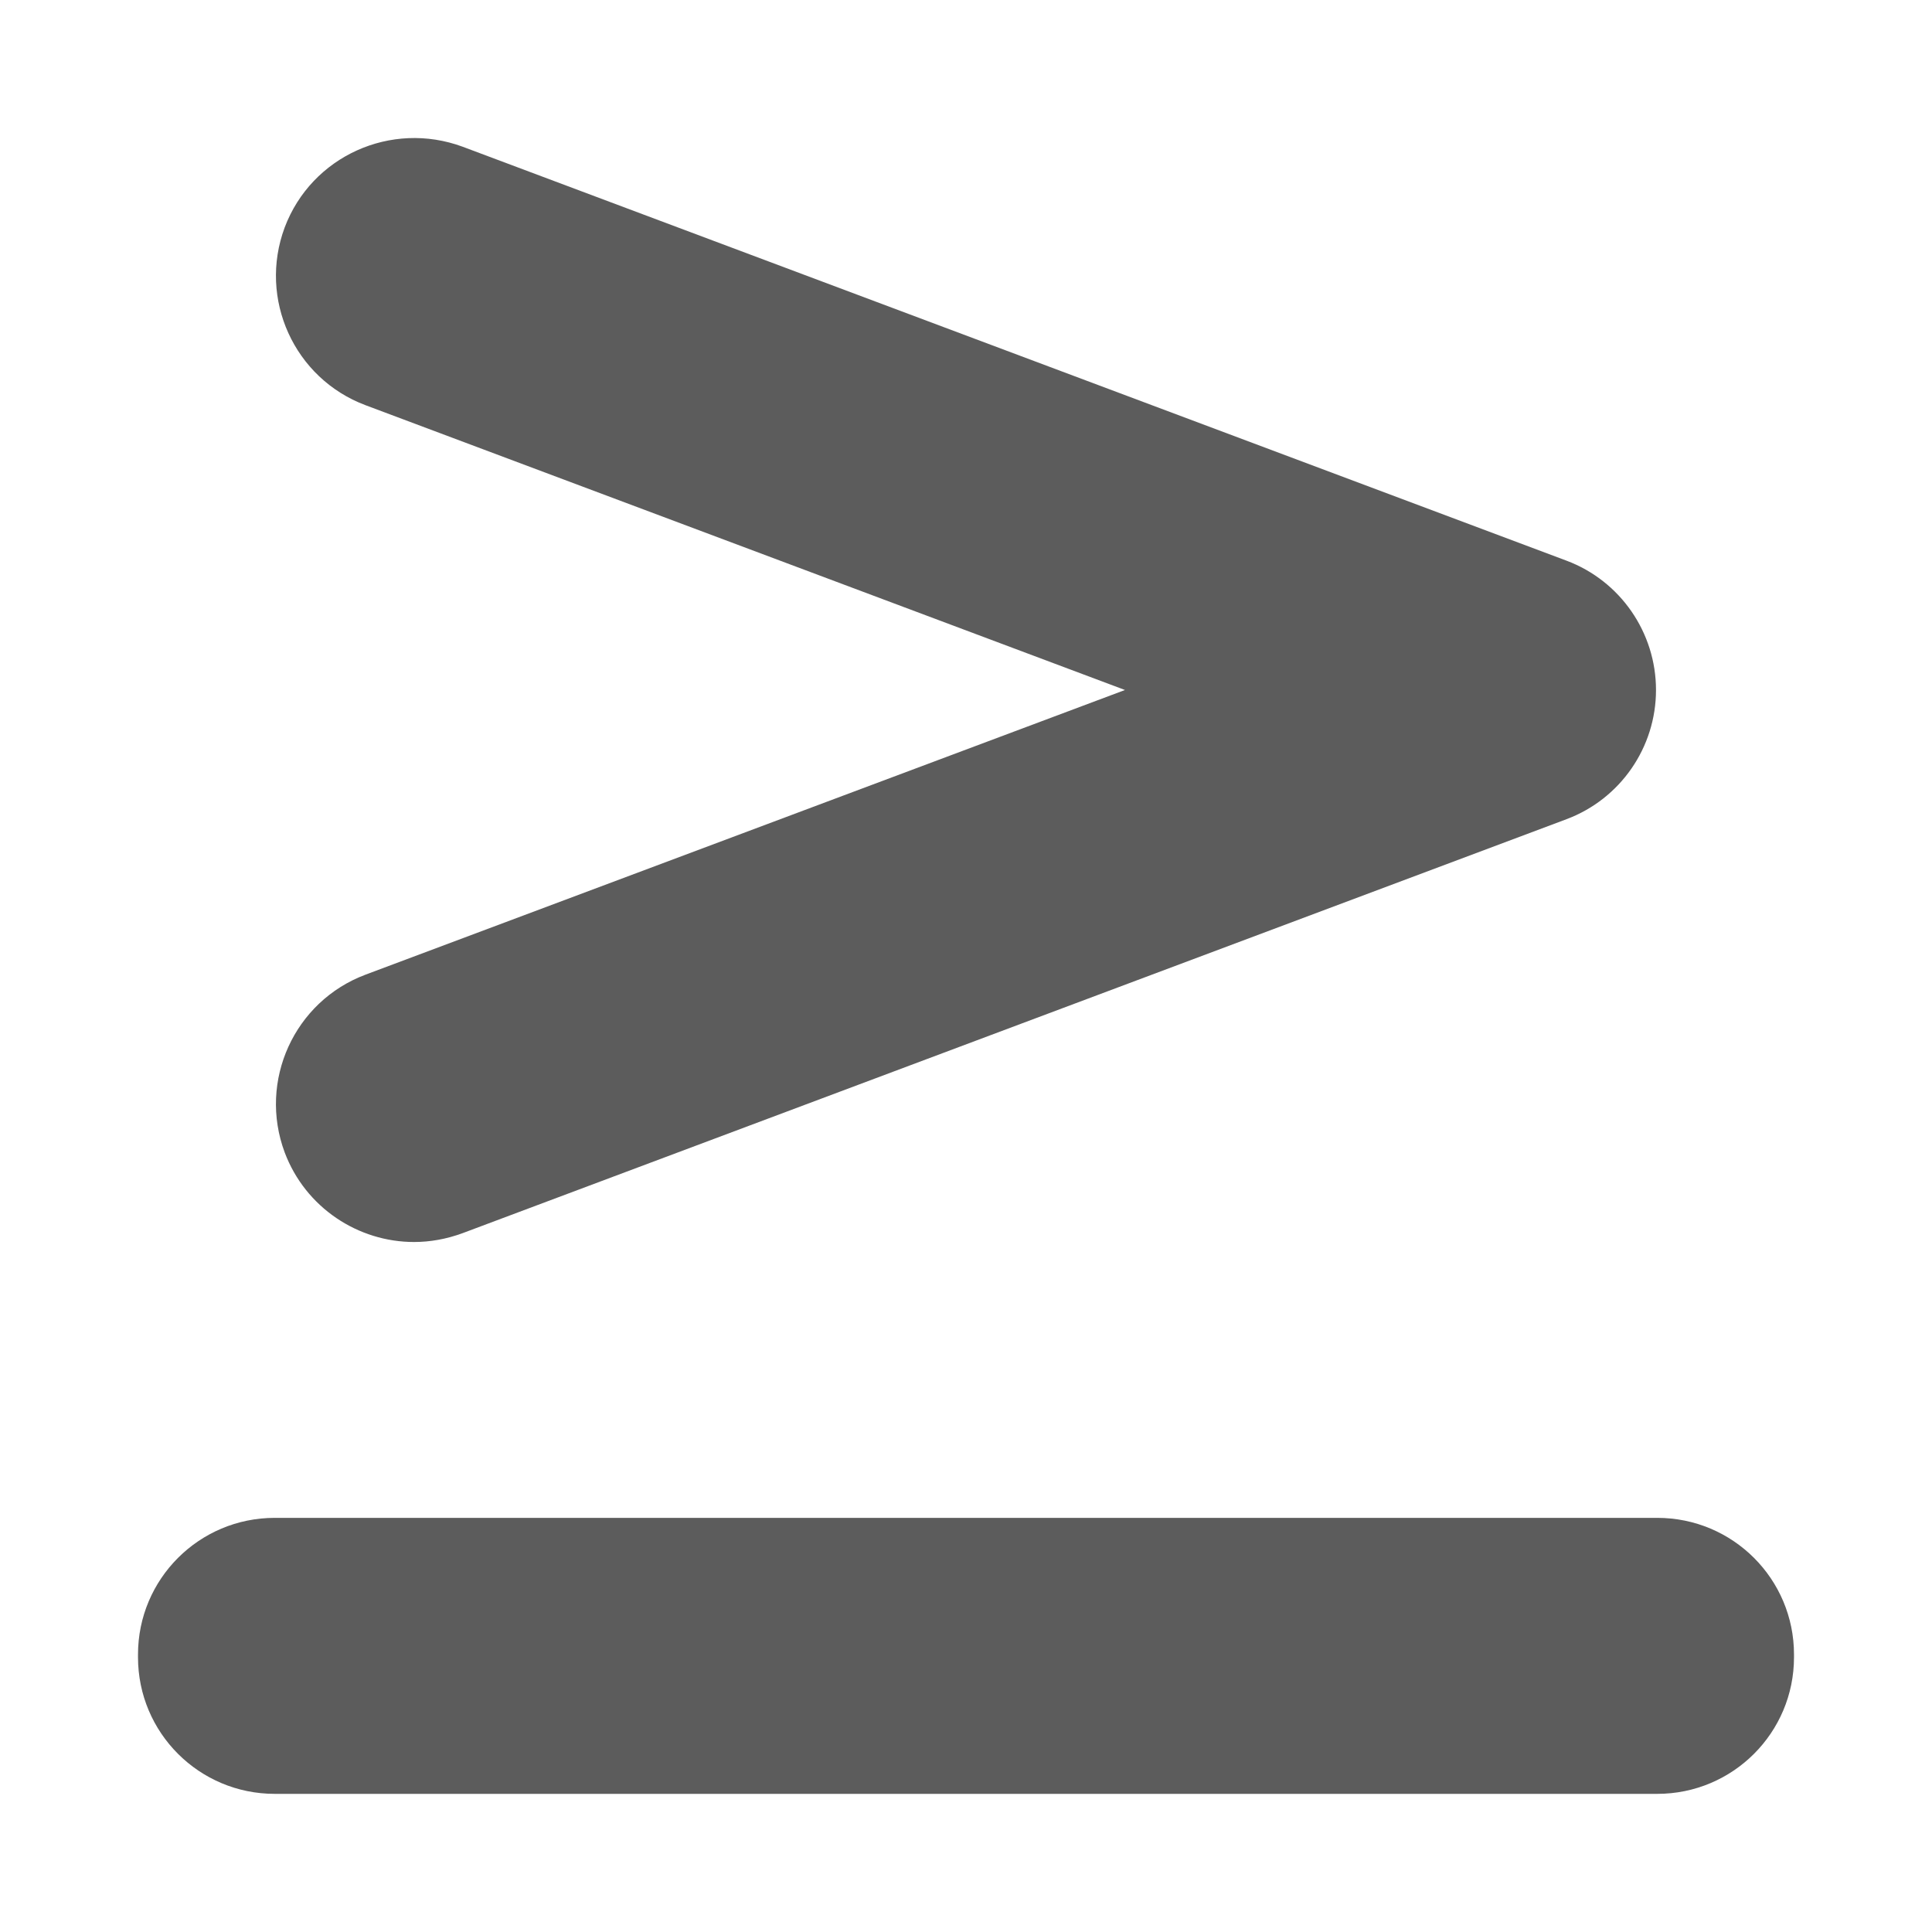
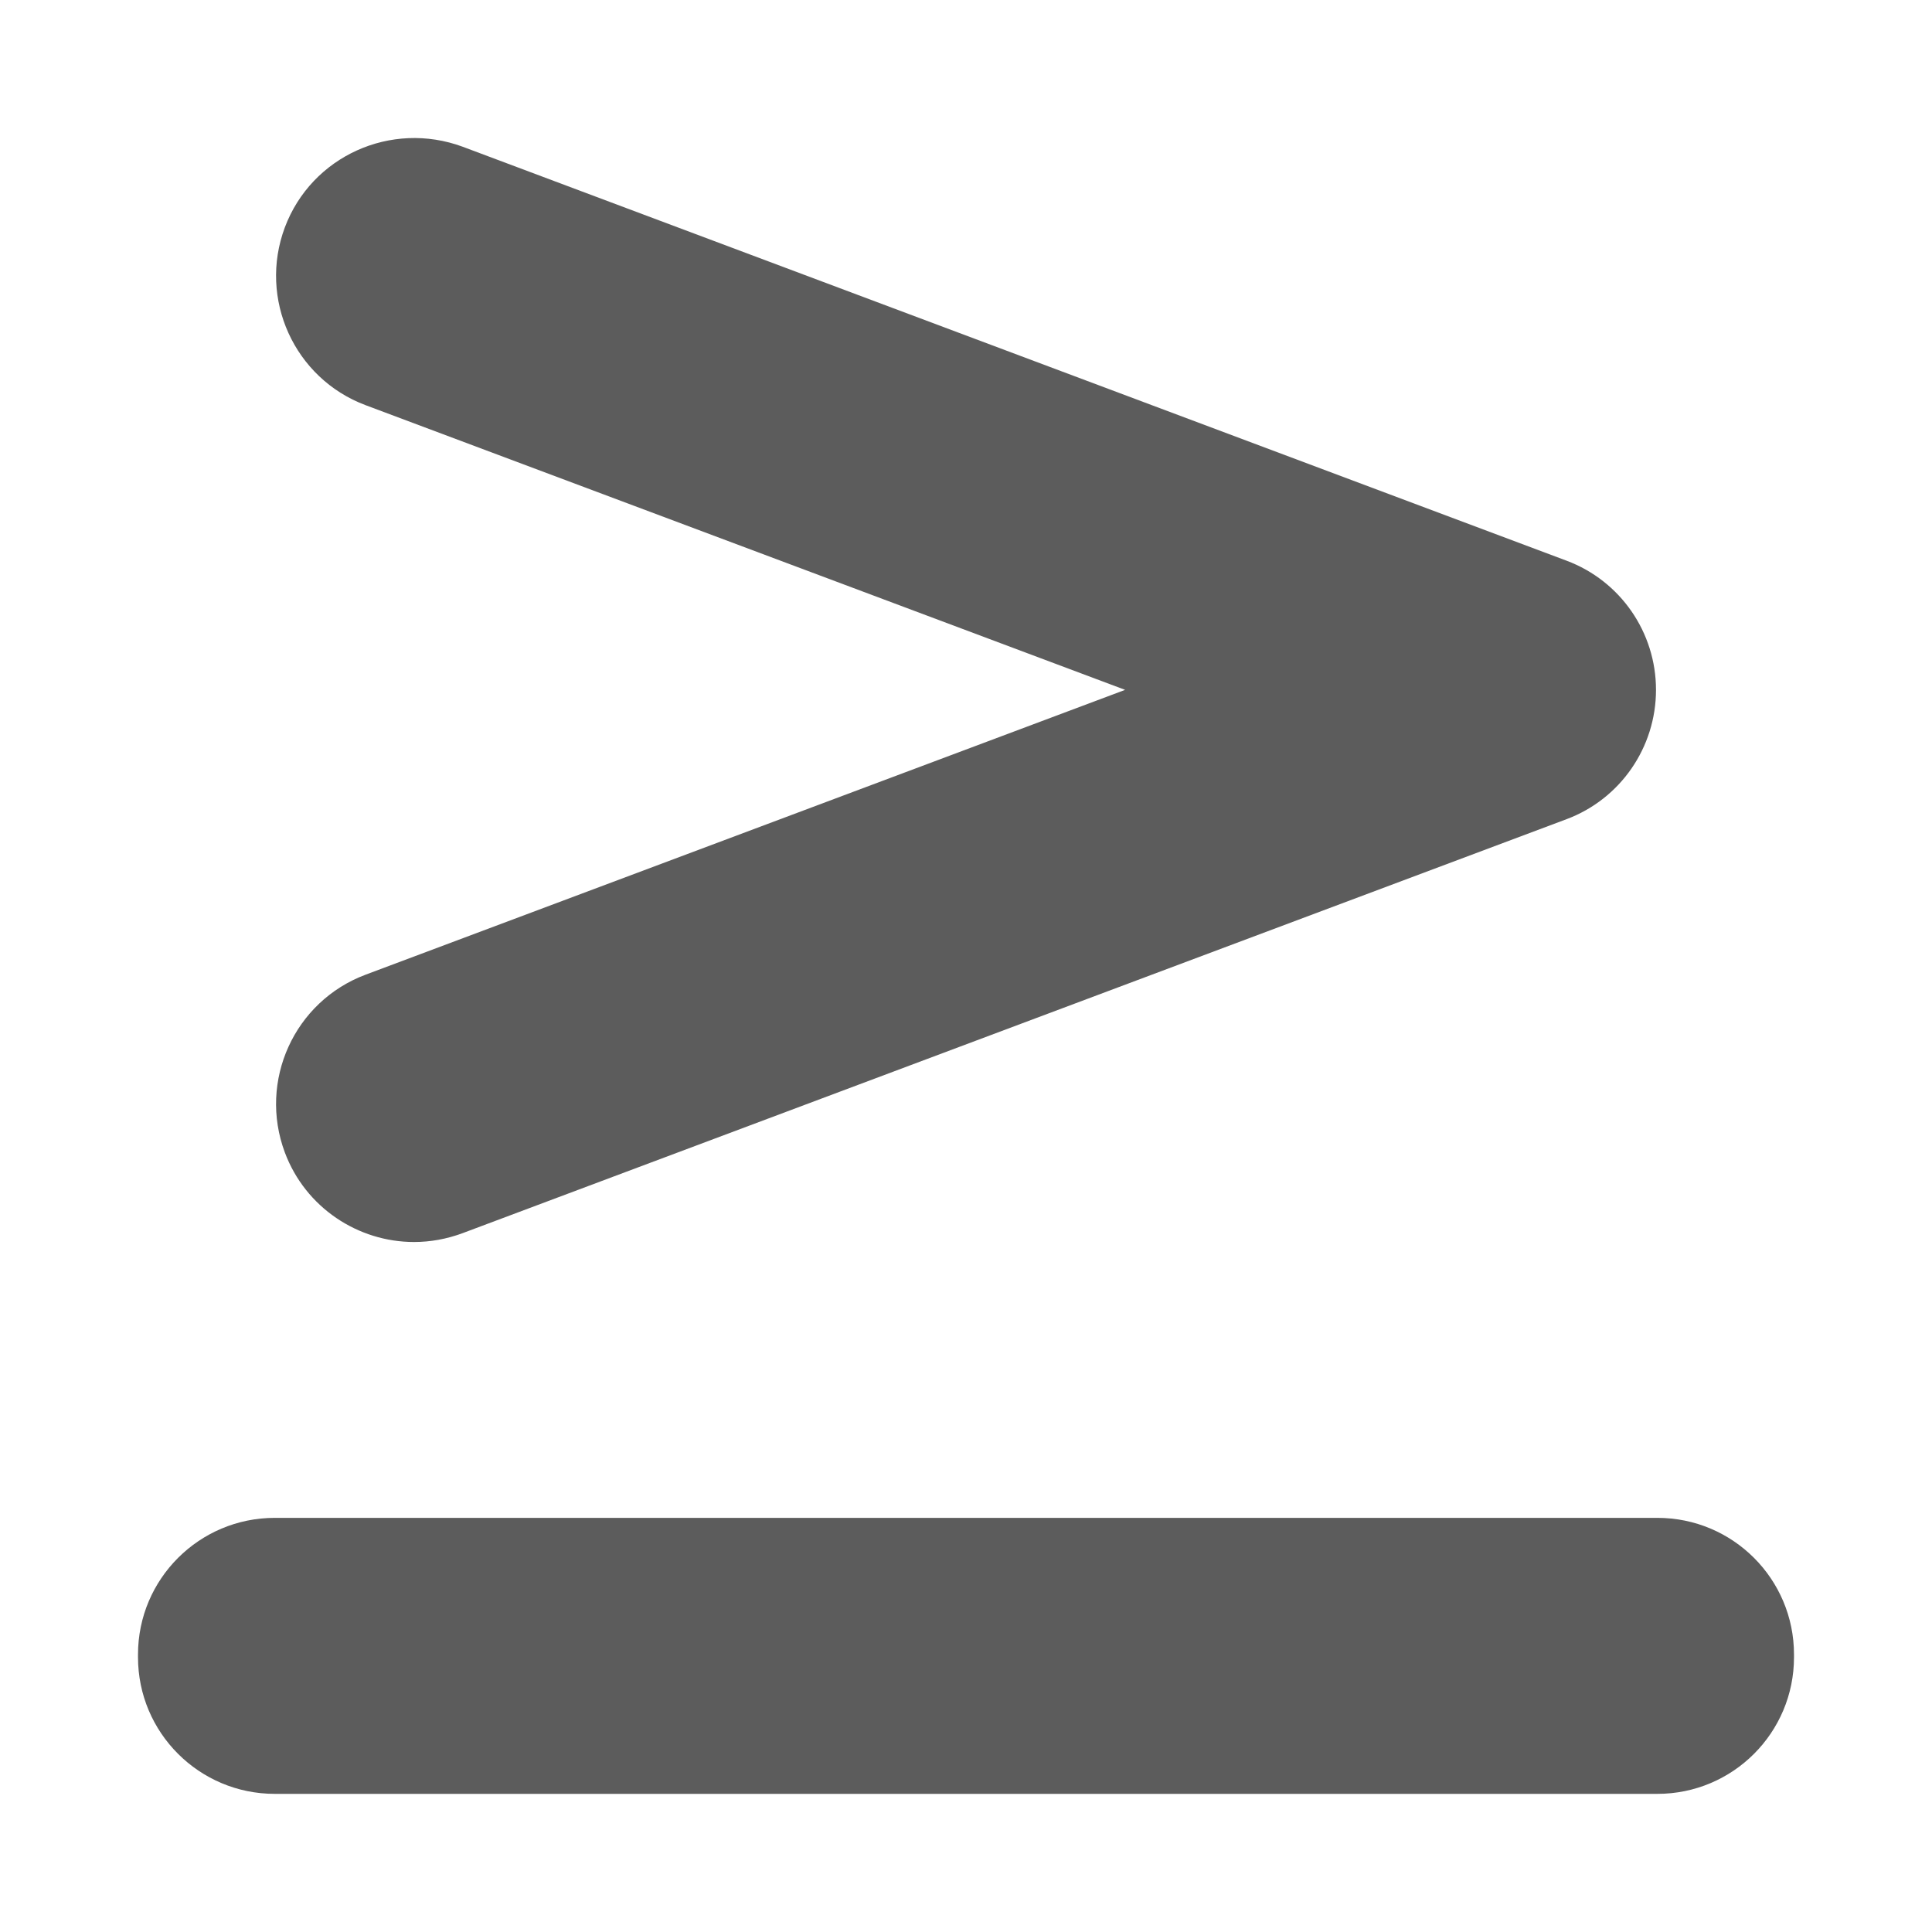
<svg xmlns="http://www.w3.org/2000/svg" width="14" height="14" viewBox="0 0 14 14">
-   <path d="M13 12.009c0 .547-.443.99-.991.99h-10.018c-.548 0-.991-.443-.991-.99v-.02c0-.547.443-.99.991-.99h10.018c.548 0 .991.443.991.99v.02zm-10.937-3.658c-.193-.518.069-1.094.585-1.288l5.504-2.063-5.504-2.064c-.516-.194-.778-.77-.585-1.288.195-.517.771-.776 1.289-.585l8 3c.389.146.648.52.648.937 0 .417-.259.79-.648.936l-8 3c-.117.043-.235.064-.352.064-.404 0-.786-.248-.937-.649z" fill="#5C5C5C" />
+   <path d="M3.352 8.936l8-3c.39-.146.648-.52.648-.937 0-.417-.258-.79-.648-.936l-8-3c-.518-.191-1.094.068-1.288.585-.193.517.068 1.094.585 1.288l5.504 2.063-5.504 2.064c-.517.194-.778.77-.585 1.288.15.401.532.649.936.649.118 0 .236-.021.352-.064zm9.648 3.073c0 .547-.443.99-.99.99h-10.019c-.547 0-.991-.443-.991-.99v-.02c0-.547.444-.99.991-.99h10.019c.547 0 .99.443.99.99v.02z" fill="#5C5C5C" />
</svg>
